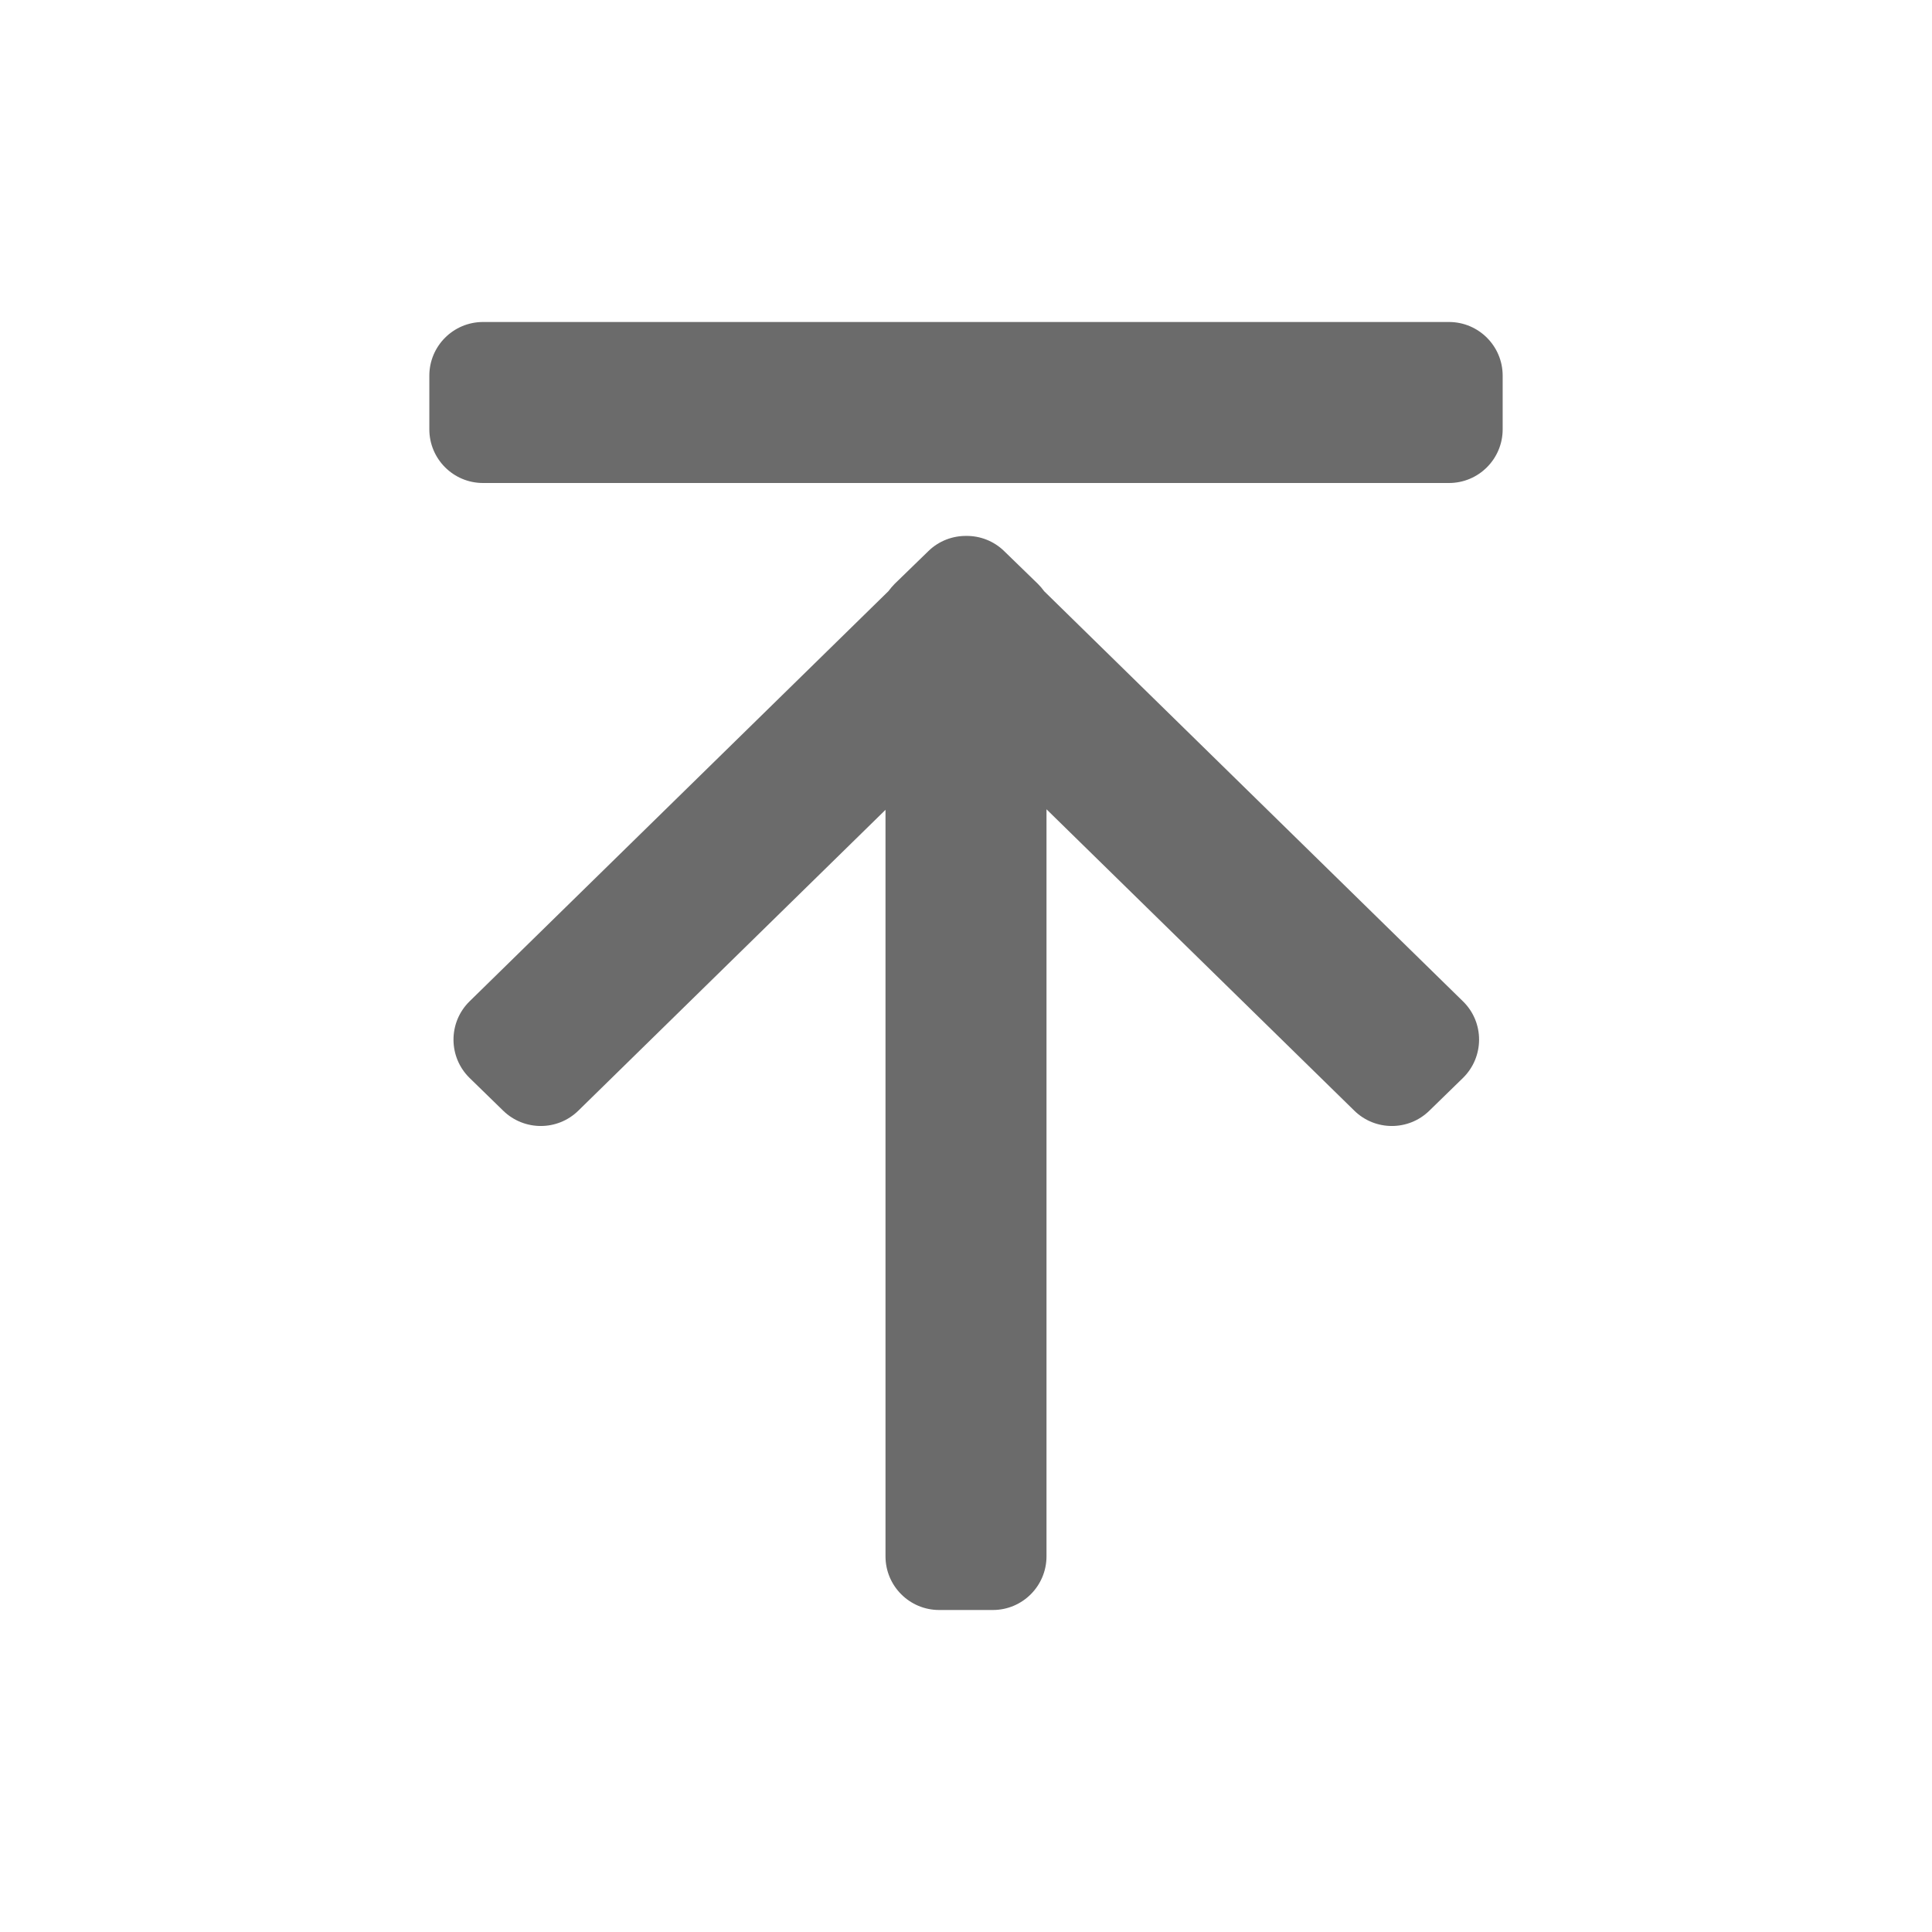
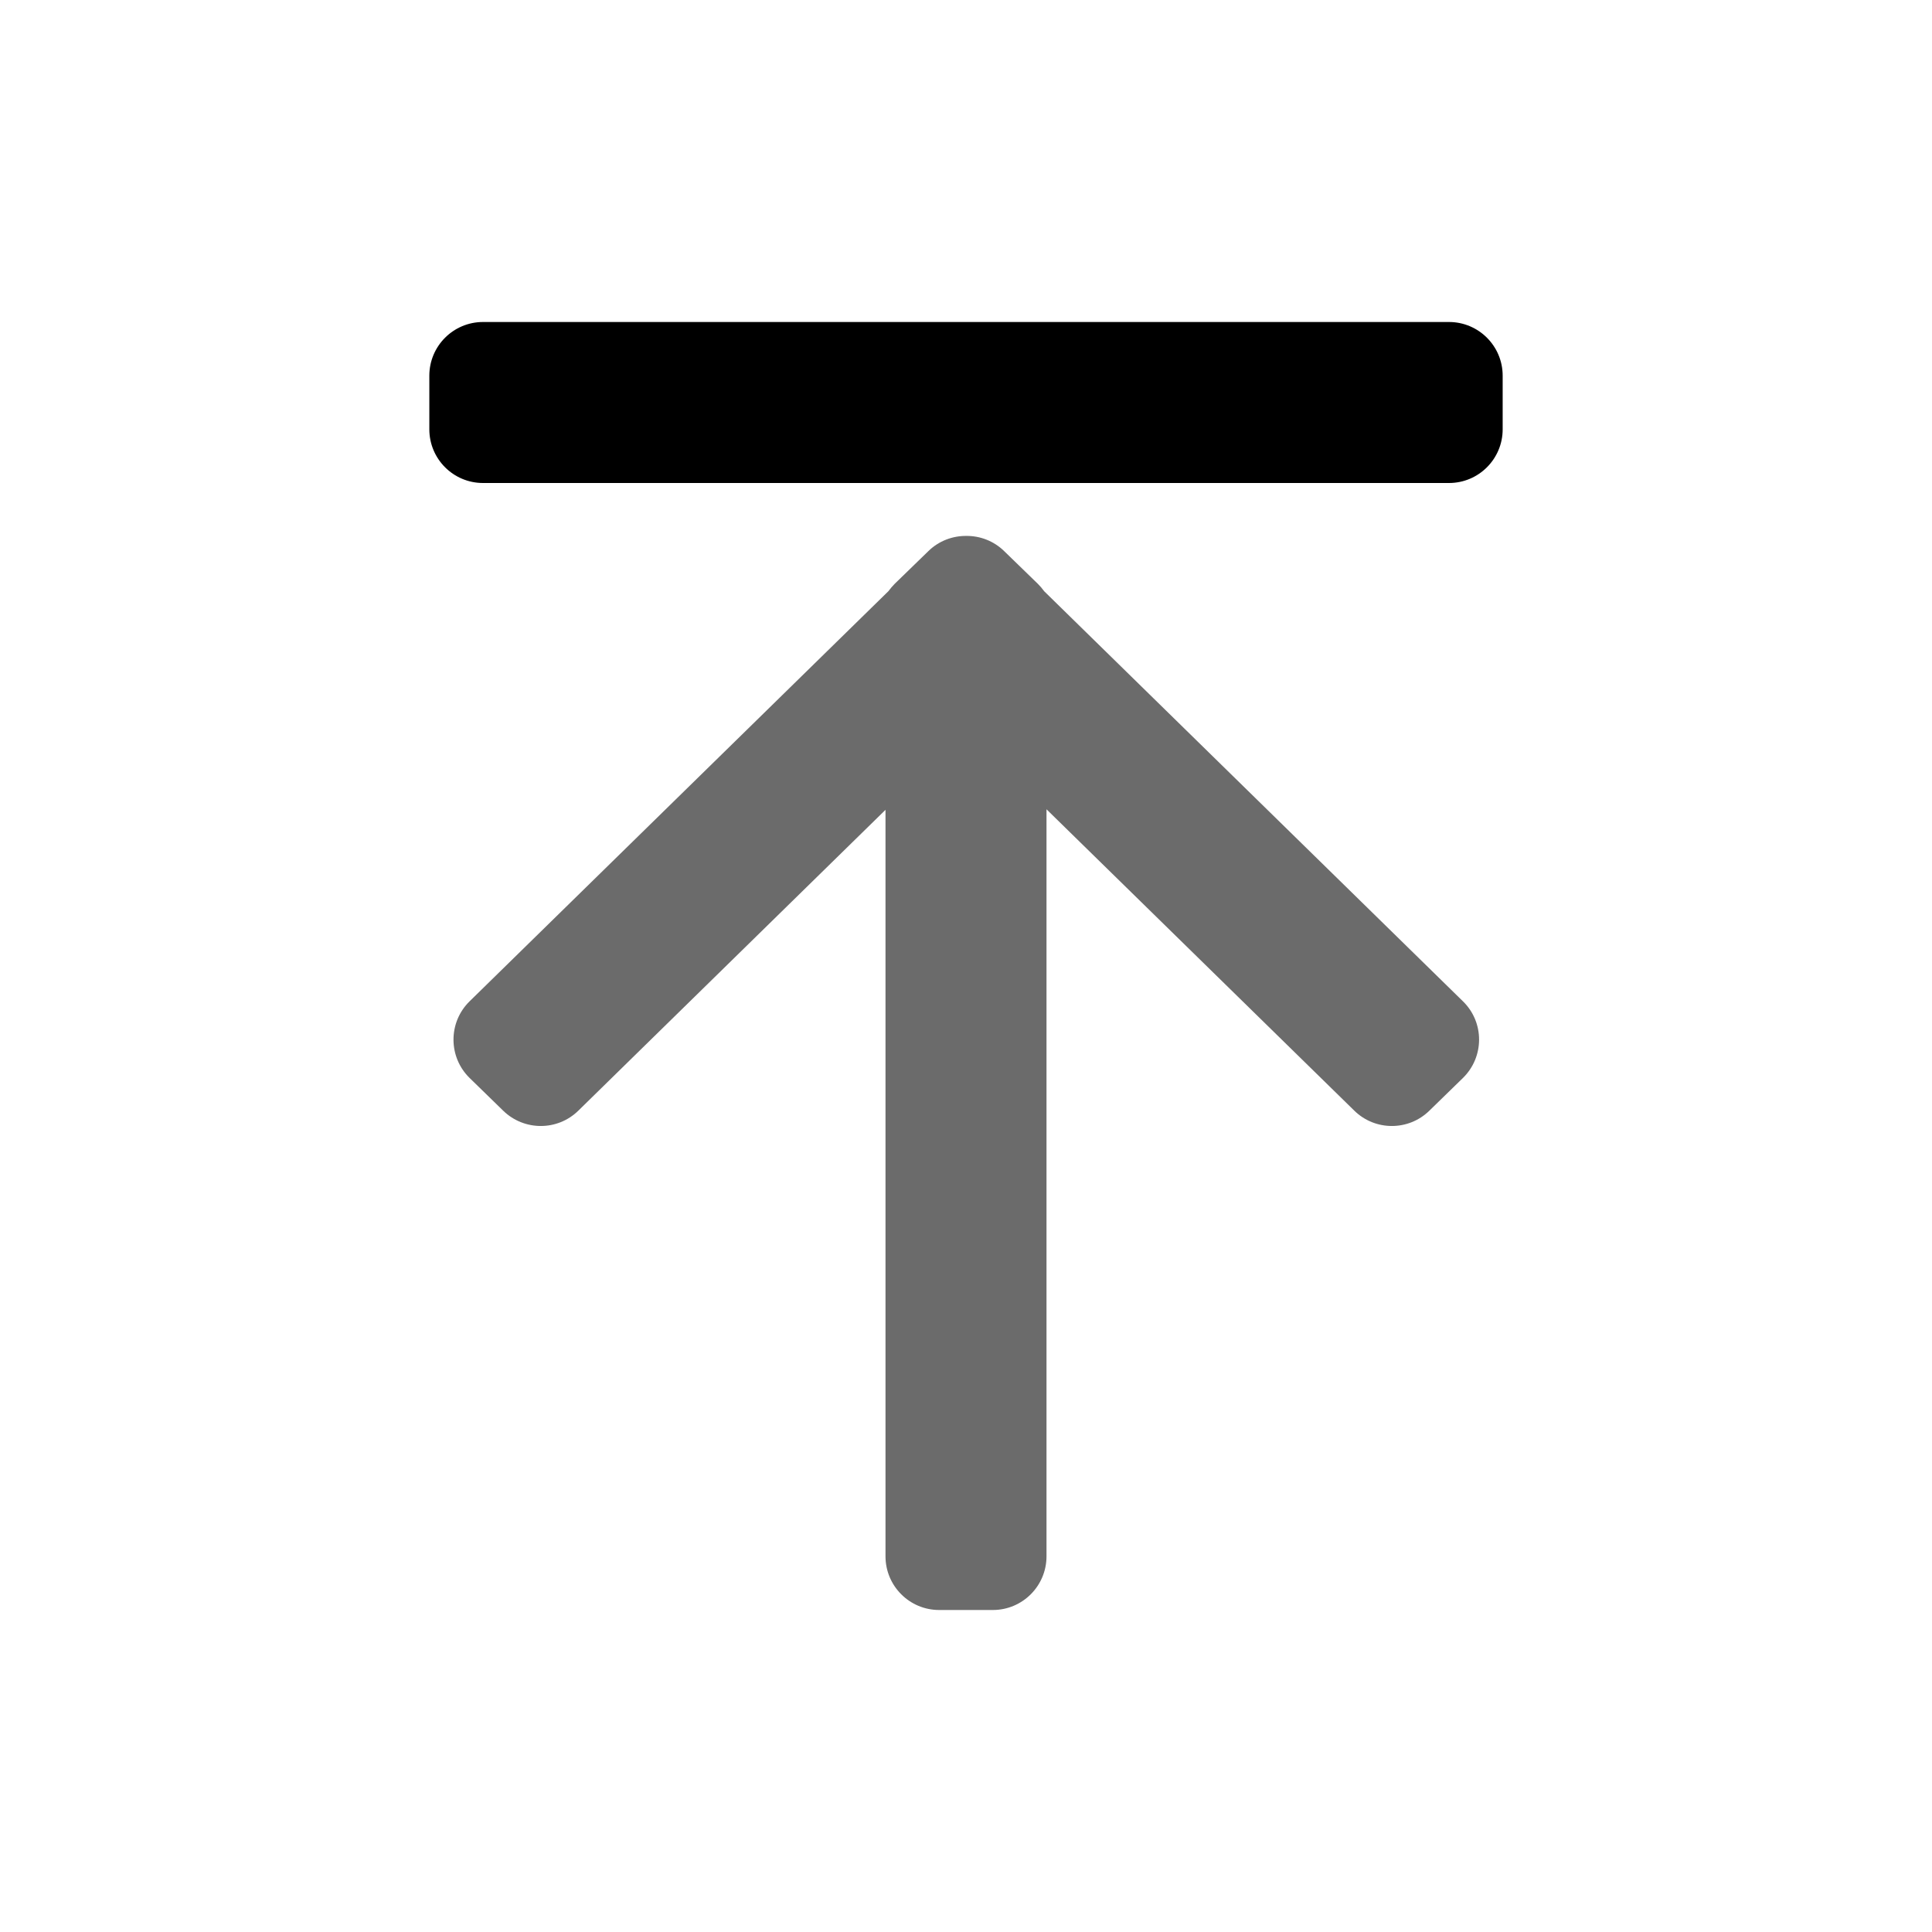
<svg xmlns="http://www.w3.org/2000/svg" width="18" height="18" viewBox="0 0 18 18" fill="none">
-   <path d="M4.5 3C4.224 3 4 3.224 4 3.5V4C4 4.276 4.224 4.5 4.5 4.5H13.5C13.776 4.5 14 4.276 14 4V3.5C14 3.224 13.776 3 13.5 3H4.5Z" fill="black" fill-opacity="0.58" />
+   <path d="M4.5 3C4.224 3 4 3.224 4 3.5V4C4 4.276 4.224 4.5 4.5 4.5H13.5C13.776 4.5 14 4.276 14 4V3.5C14 3.224 13.776 3 13.5 3H4.5Z" fill="black" />
  <path d="M13.316 10.349C13.122 10.538 12.812 10.538 12.618 10.348L9.75 7.54V14.5C9.75 14.776 9.526 15 9.25 15H8.75C8.474 15 8.25 14.776 8.25 14.5V7.545L5.388 10.348C5.194 10.538 4.884 10.538 4.689 10.349L4.376 10.044C4.175 9.848 4.175 9.525 4.375 9.329L8.277 5.508C8.295 5.484 8.314 5.461 8.336 5.439L8.649 5.135C8.747 5.039 8.875 4.992 9.003 4.993C9.13 4.992 9.258 5.039 9.356 5.135L9.669 5.439C9.691 5.461 9.711 5.484 9.728 5.508L13.63 9.329C13.831 9.525 13.83 9.848 13.629 10.044L13.316 10.349Z" fill="black" fill-opacity="0.58" />
</svg>
